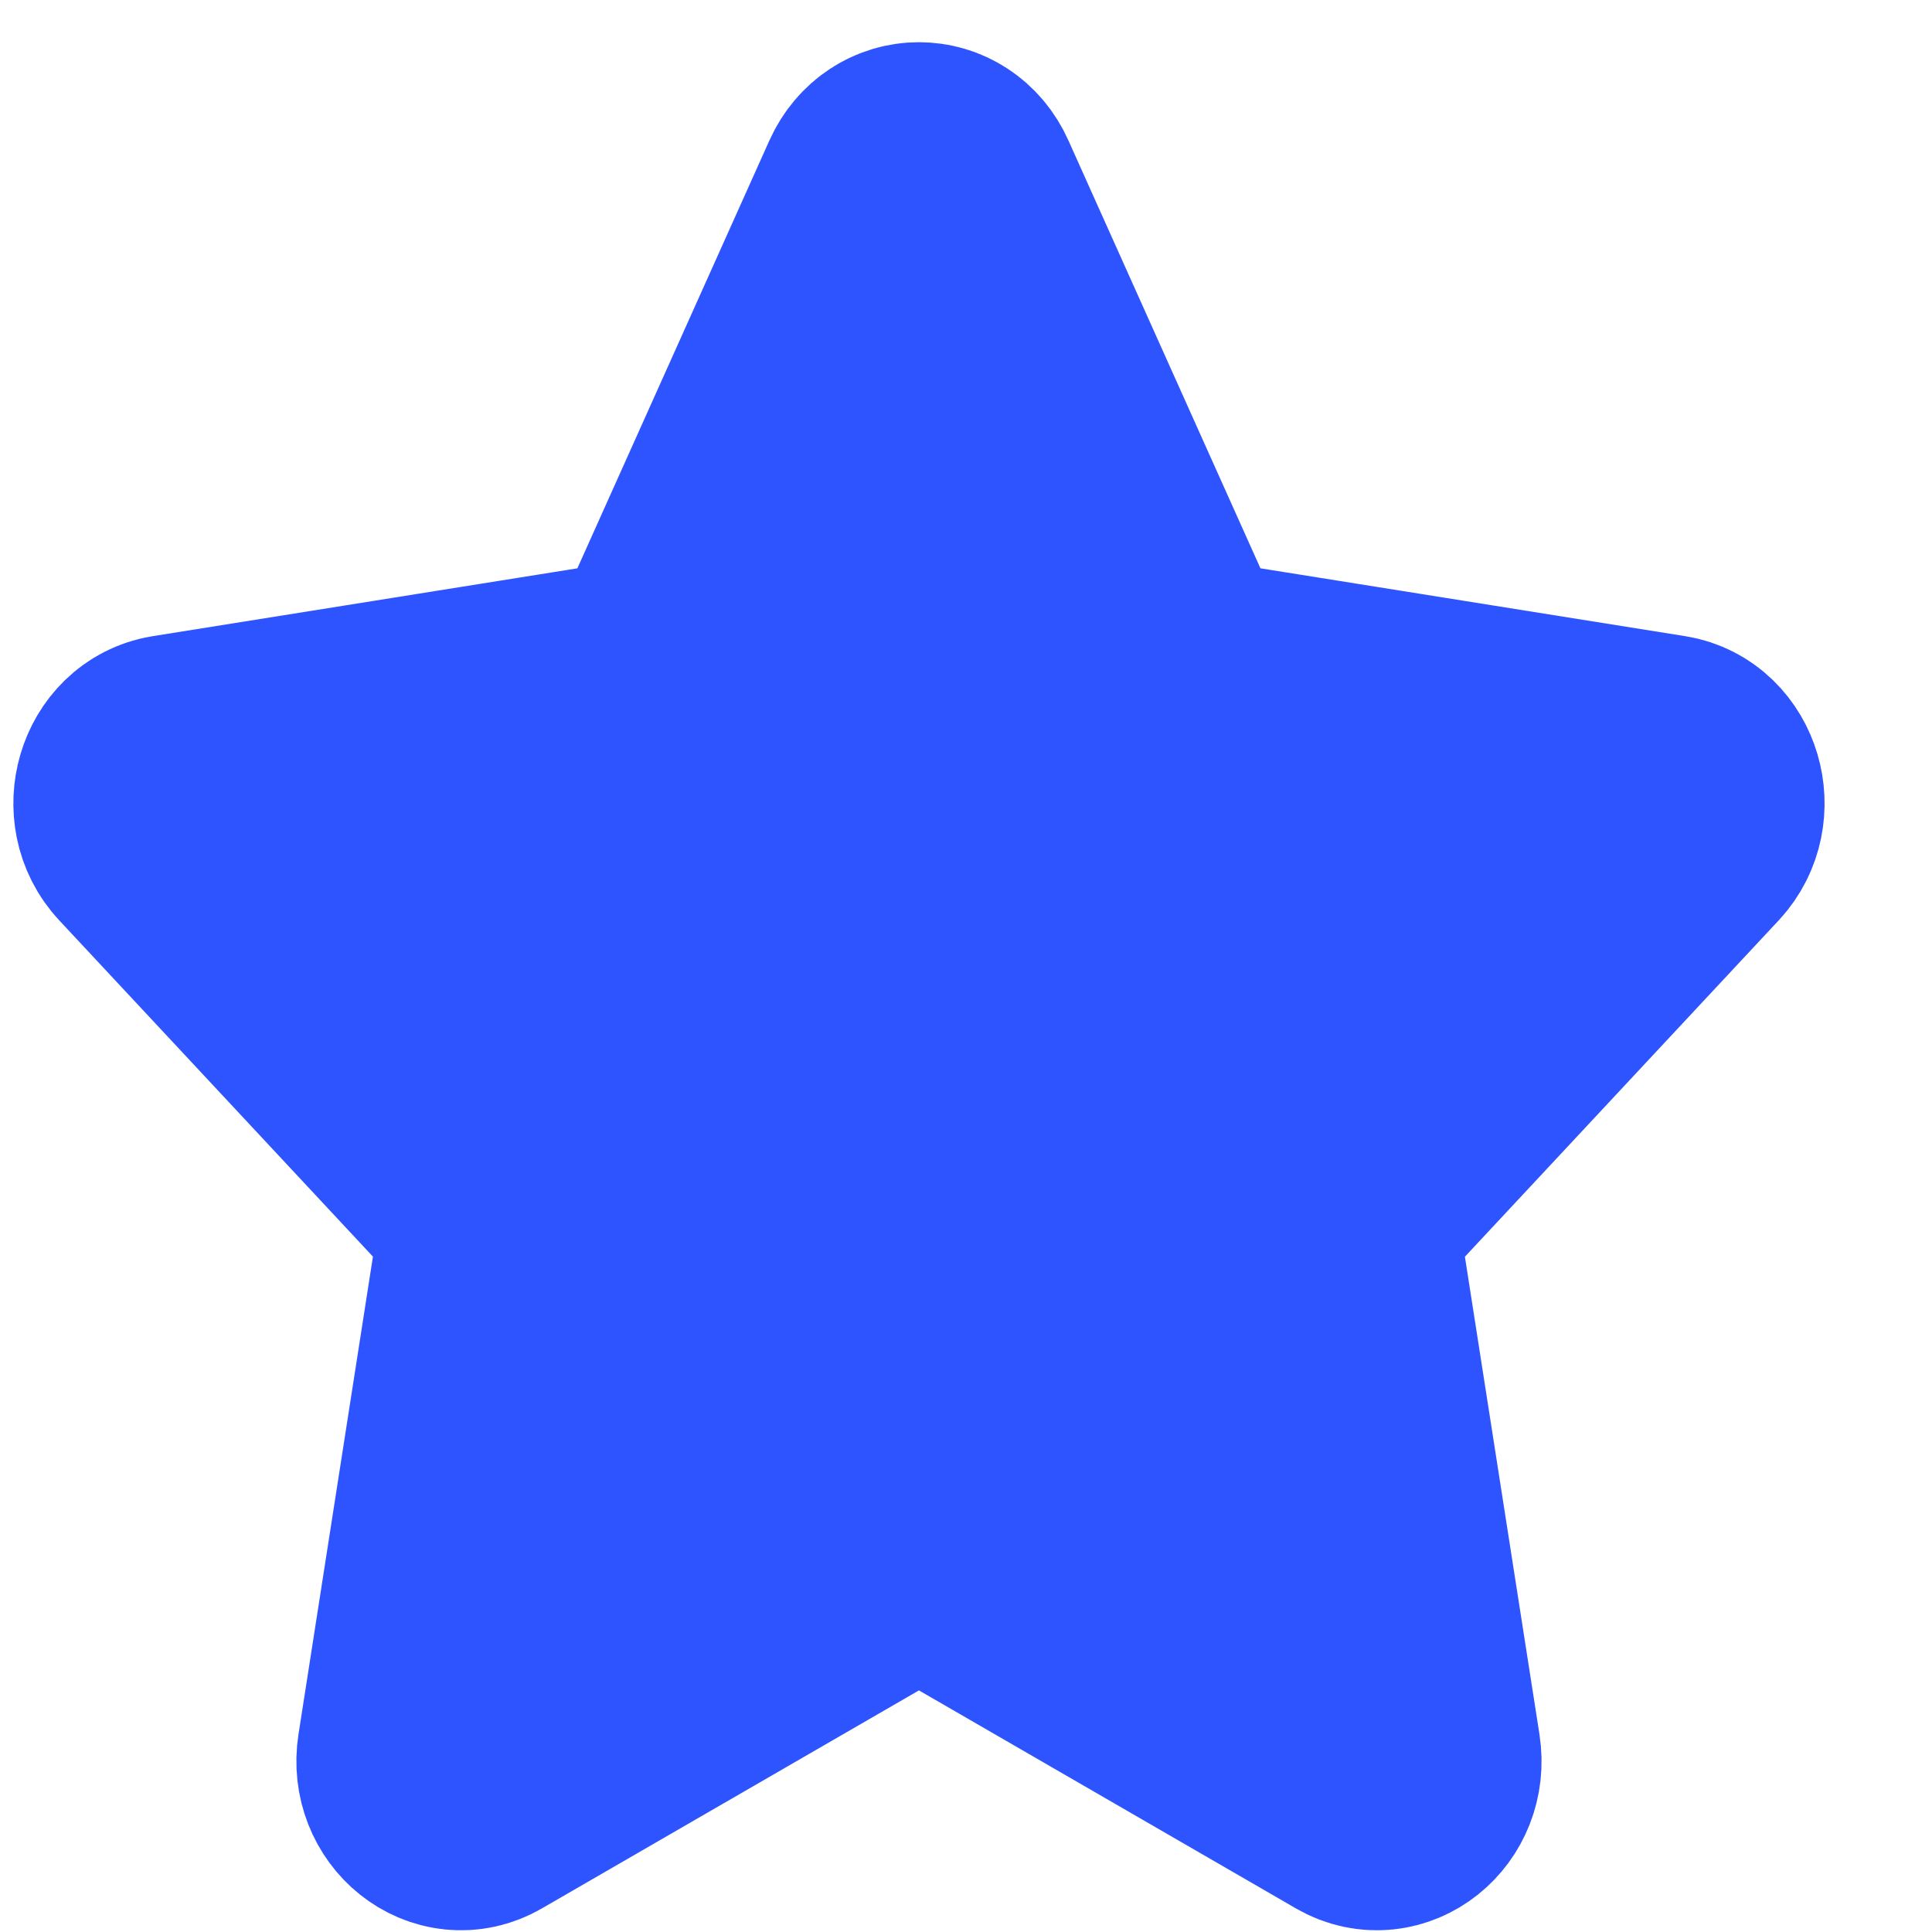
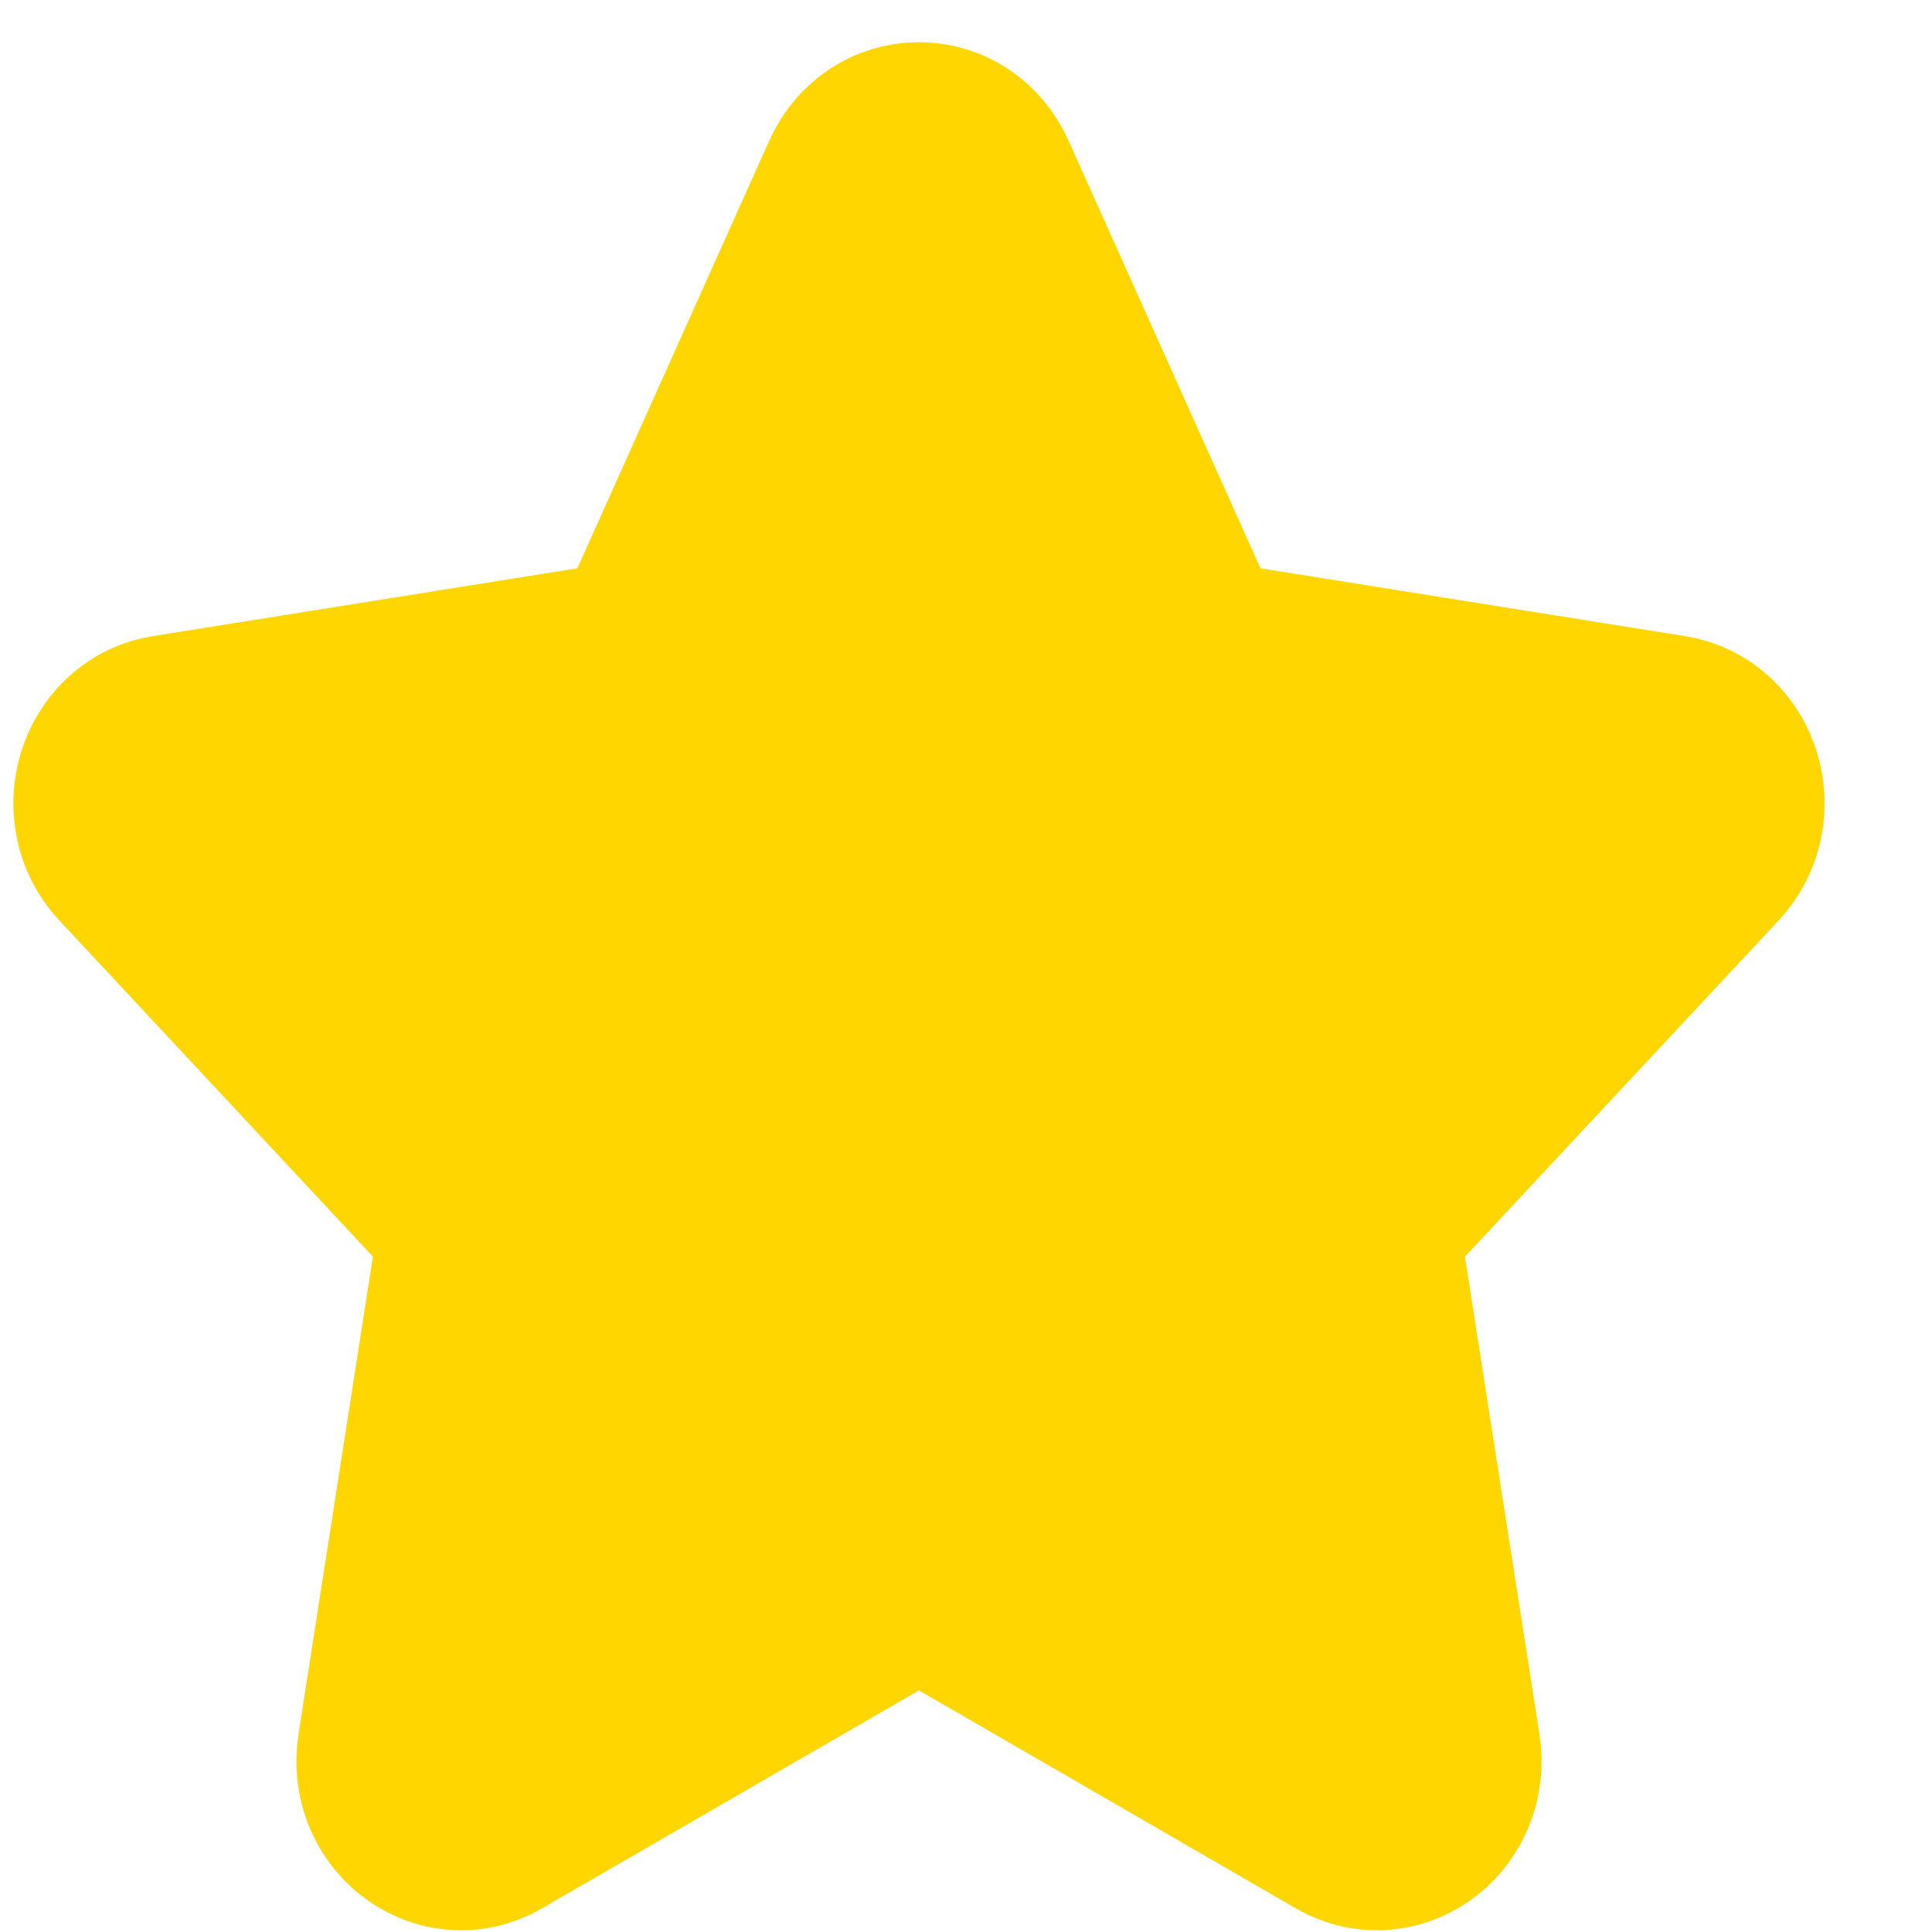
<svg xmlns="http://www.w3.org/2000/svg" width="16" height="16" viewBox="0 0 16 16" fill="none">
-   <path d="M7.284 1.573C7.418 1.275 7.803 1.275 7.936 1.573L9.663 5.421C9.716 5.539 9.819 5.62 9.937 5.639L13.799 6.256C14.097 6.304 14.216 6.707 14 6.939L11.206 9.934C11.12 10.026 11.081 10.158 11.101 10.288L11.761 14.517C11.812 14.844 11.5 15.093 11.233 14.939L7.78 12.942C7.674 12.881 7.547 12.881 7.441 12.942L3.987 14.939C3.721 15.093 3.409 14.844 3.46 14.517L4.119 10.288C4.14 10.158 4.1 10.026 4.015 9.934L1.221 6.939C1.005 6.707 1.124 6.304 1.422 6.256L5.284 5.639C5.402 5.62 5.504 5.539 5.557 5.421L7.284 1.573Z" fill="#2e54ff" stroke="#2e54ff" stroke-width="2" stroke-linejoin="round" />
+   <path d="M7.284 1.573C7.418 1.275 7.803 1.275 7.936 1.573L9.663 5.421C9.716 5.539 9.819 5.62 9.937 5.639L13.799 6.256C14.097 6.304 14.216 6.707 14 6.939L11.206 9.934C11.12 10.026 11.081 10.158 11.101 10.288L11.761 14.517C11.812 14.844 11.5 15.093 11.233 14.939L7.78 12.942C7.674 12.881 7.547 12.881 7.441 12.942L3.987 14.939C3.721 15.093 3.409 14.844 3.46 14.517L4.119 10.288C4.14 10.158 4.1 10.026 4.015 9.934L1.221 6.939C1.005 6.707 1.124 6.304 1.422 6.256L5.284 5.639C5.402 5.62 5.504 5.539 5.557 5.421L7.284 1.573Z" fill="#FFD600" stroke="#FFD600" stroke-width="2" stroke-linejoin="round" />
</svg>
